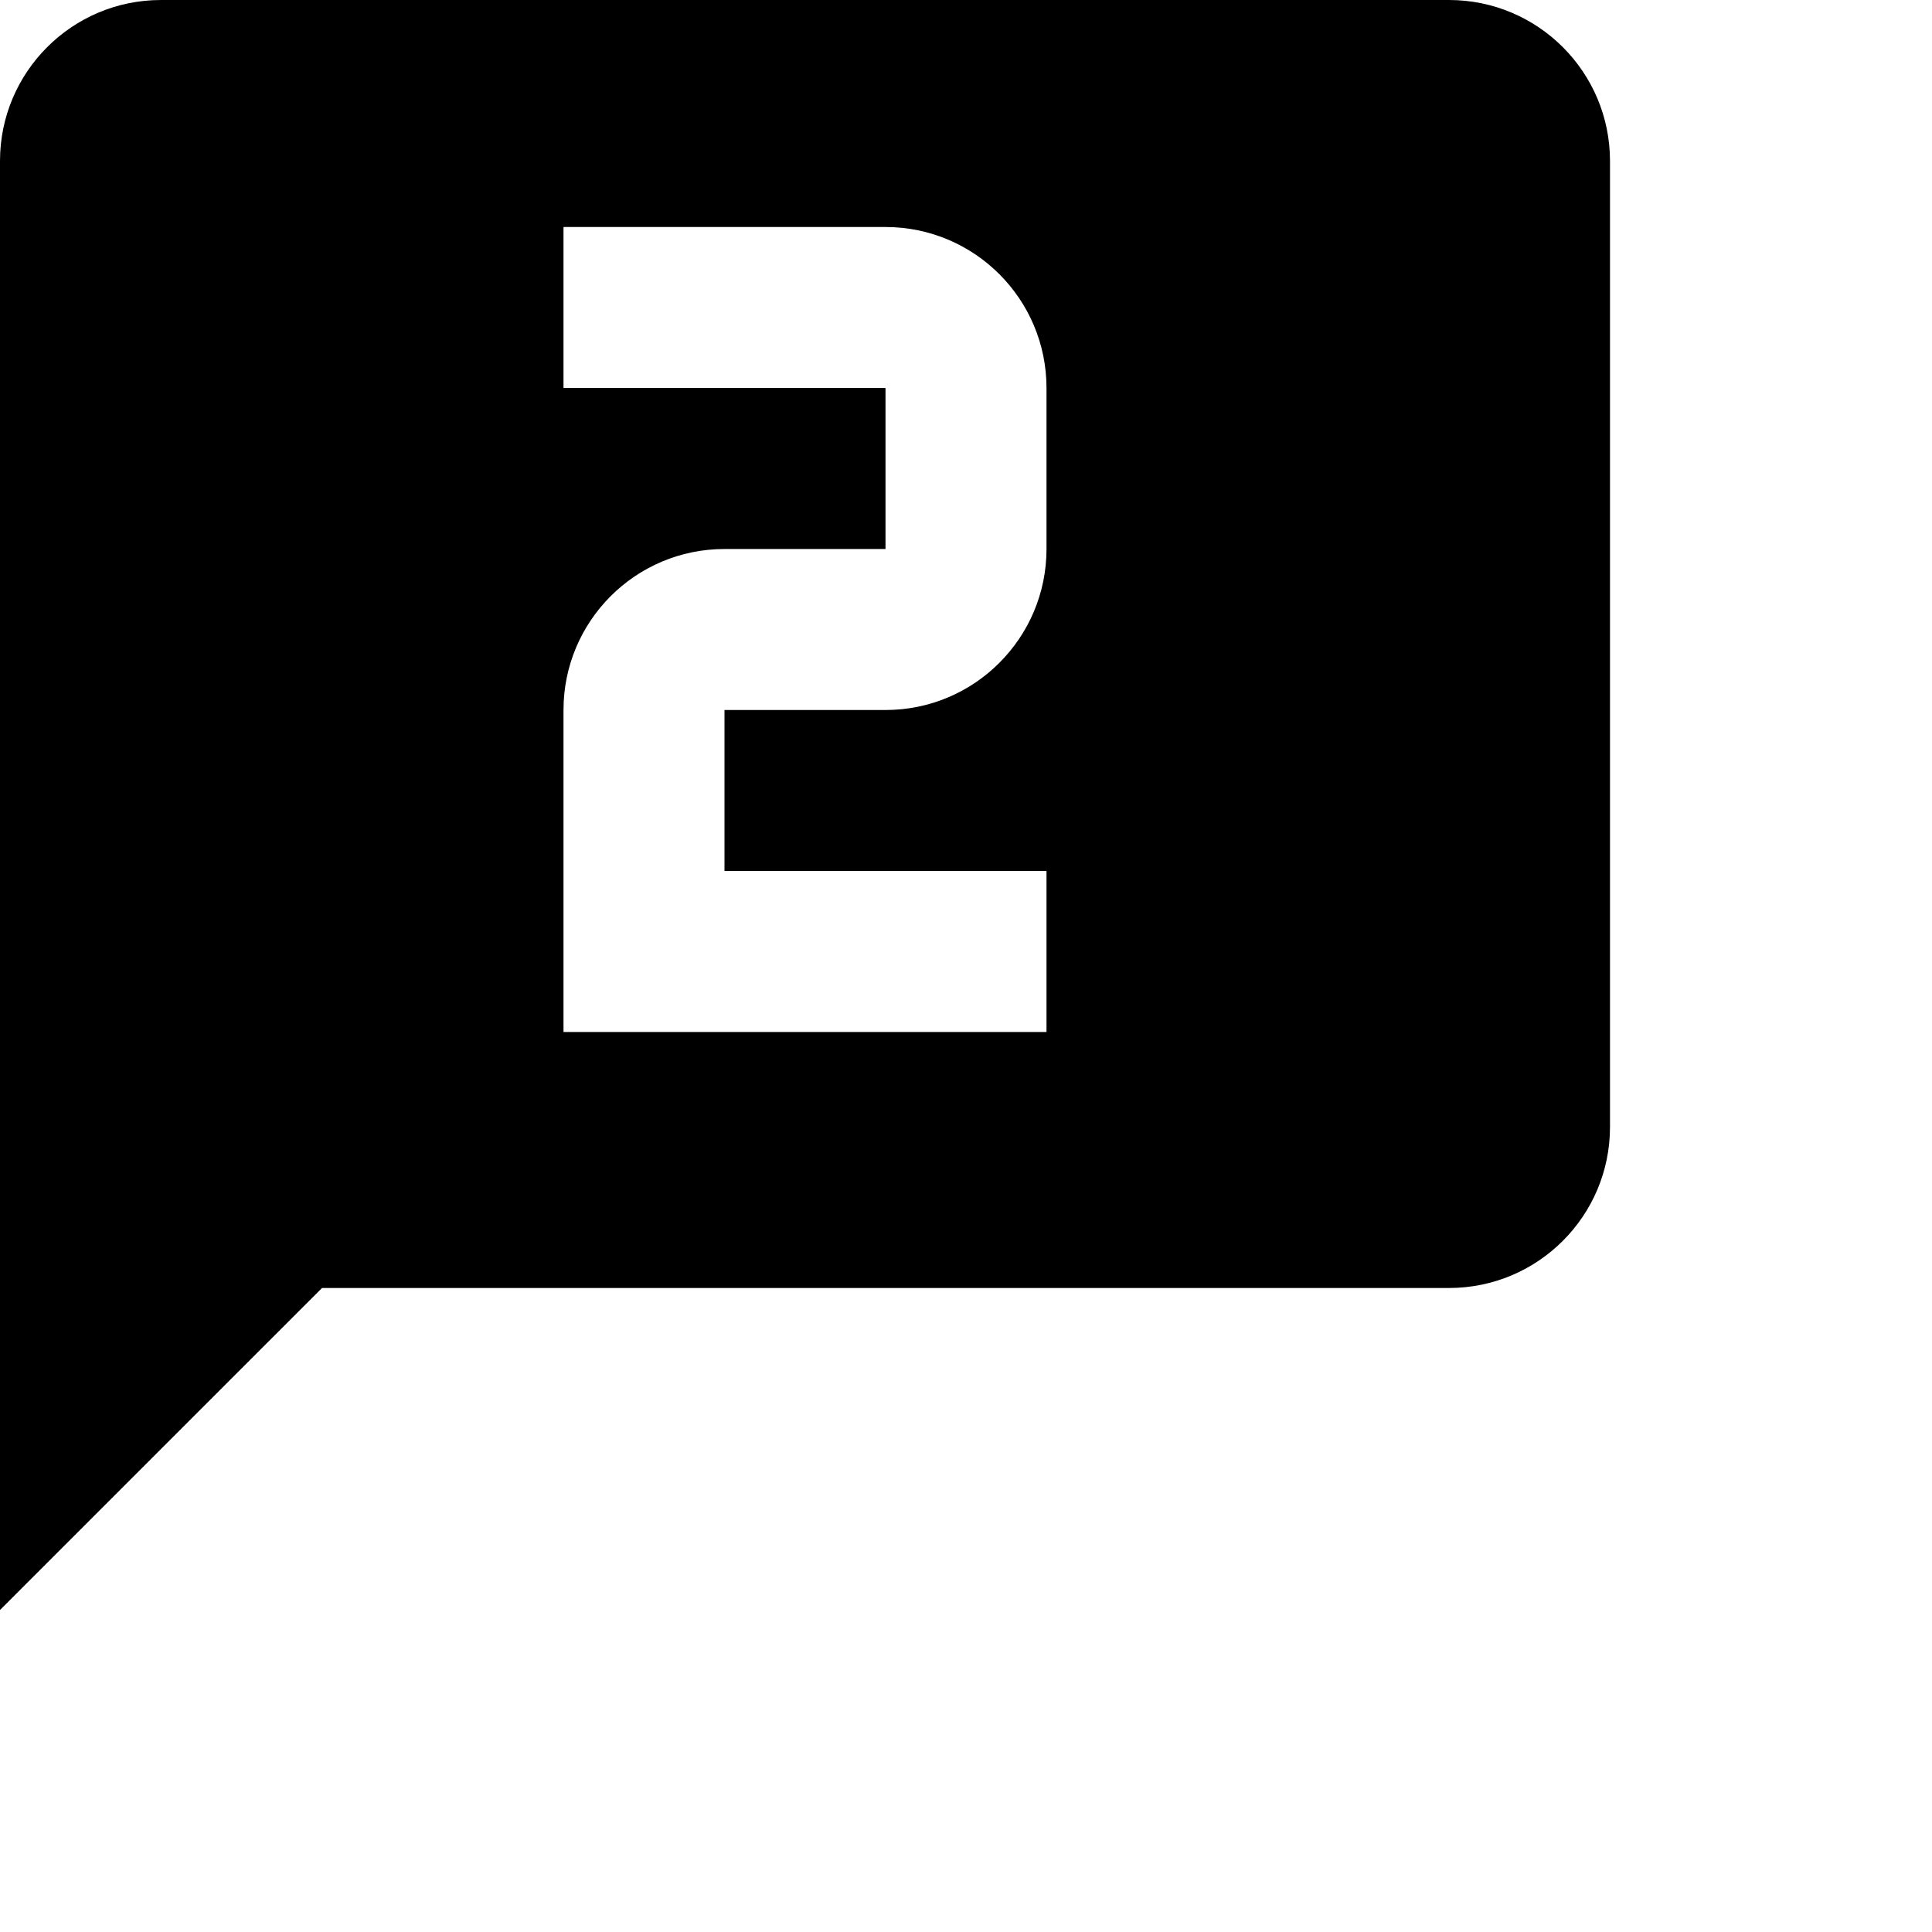
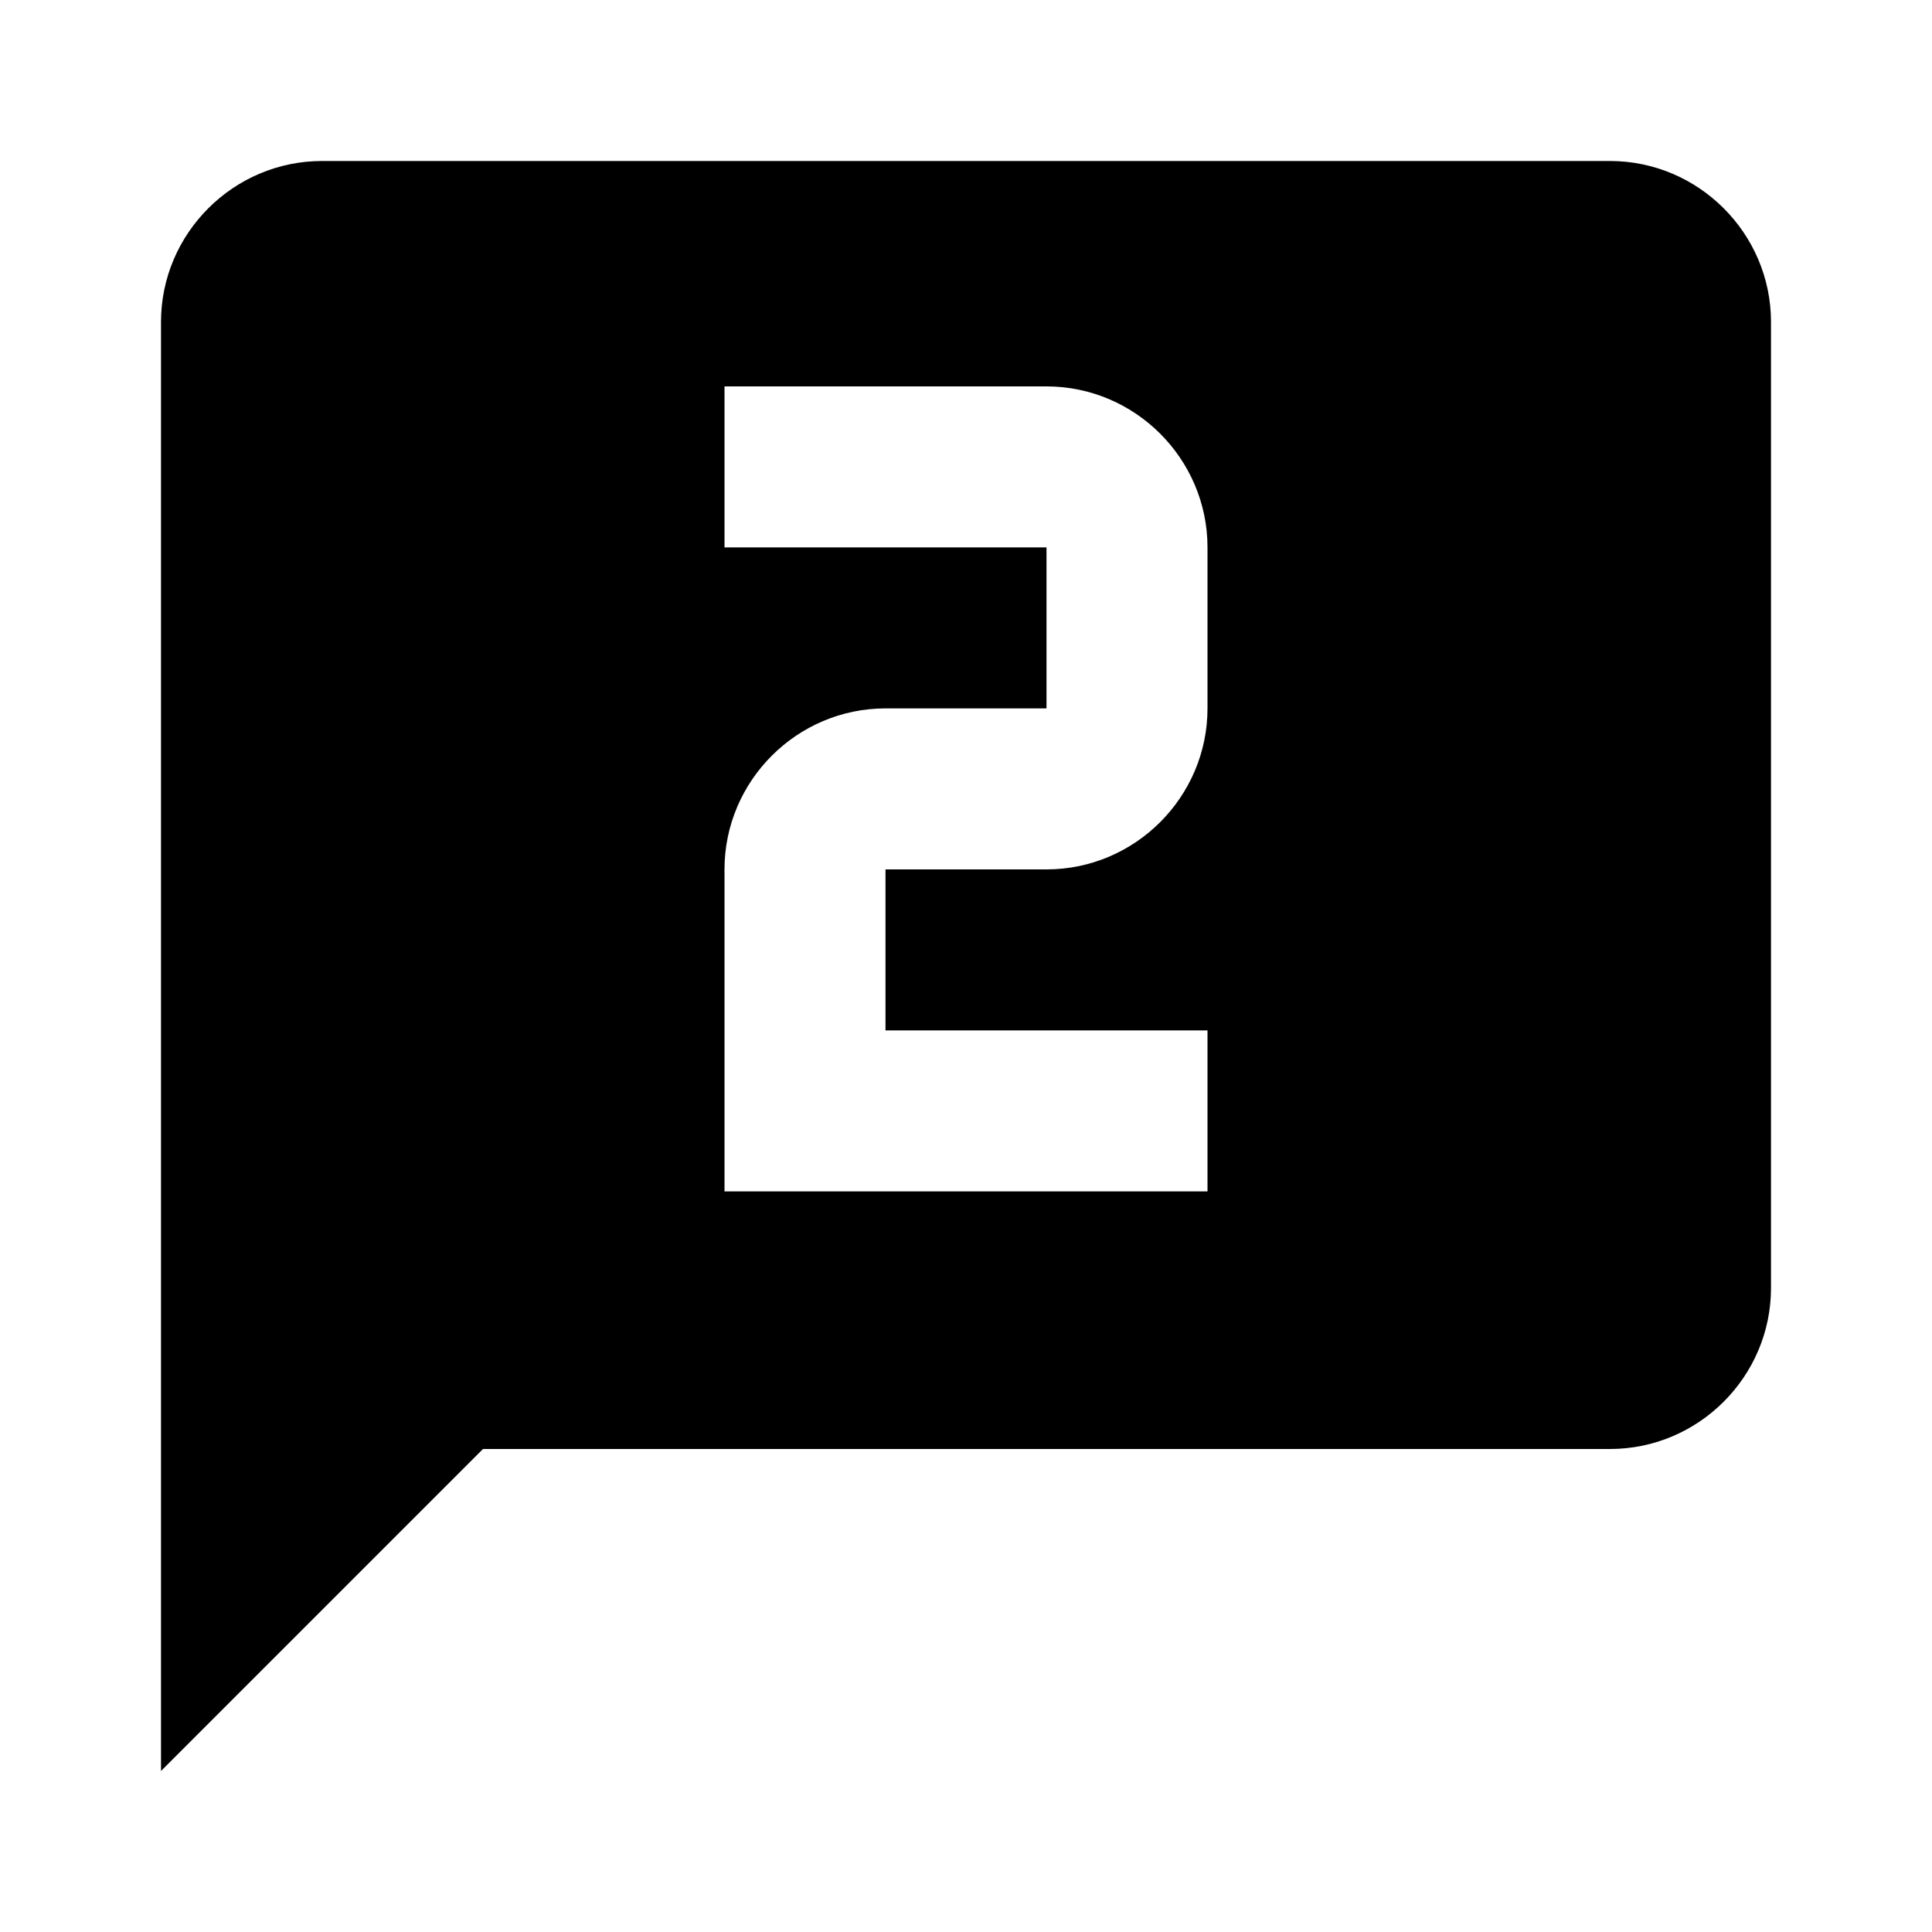
- <svg xmlns="http://www.w3.org/2000/svg" style="width:24px;height:24px" viewBox="0 0 24 24">
-   <path d="M18 0H2a2 2 0 00-2 2v18l4-4h14a2 2 0 002-2V2a2 2 0 00-2-2zm-5 6.82a2 2 0 01-2 2H9v2h4v2H7v-4a2 2 0 012-2h2v-2H7v-2h4a2 2 0 012 2z" />
+ <svg xmlns="http://www.w3.org/2000/svg" viewBox="0 0 24 24">
+   <path d="M20 2H4c-1.1 0-2 .9-2 2v18l4-4h14c1.1 0 2-.9 2-2V4c0-1.1-.9-2-2-2zm-5 6.8c0 1.1-.9 2-2 2h-2v2h4v2H9v-4c0-1.1.9-2 2-2h2v-2H9v-2h4c1.1 0 2 .9 2 2v2z" />
</svg>
